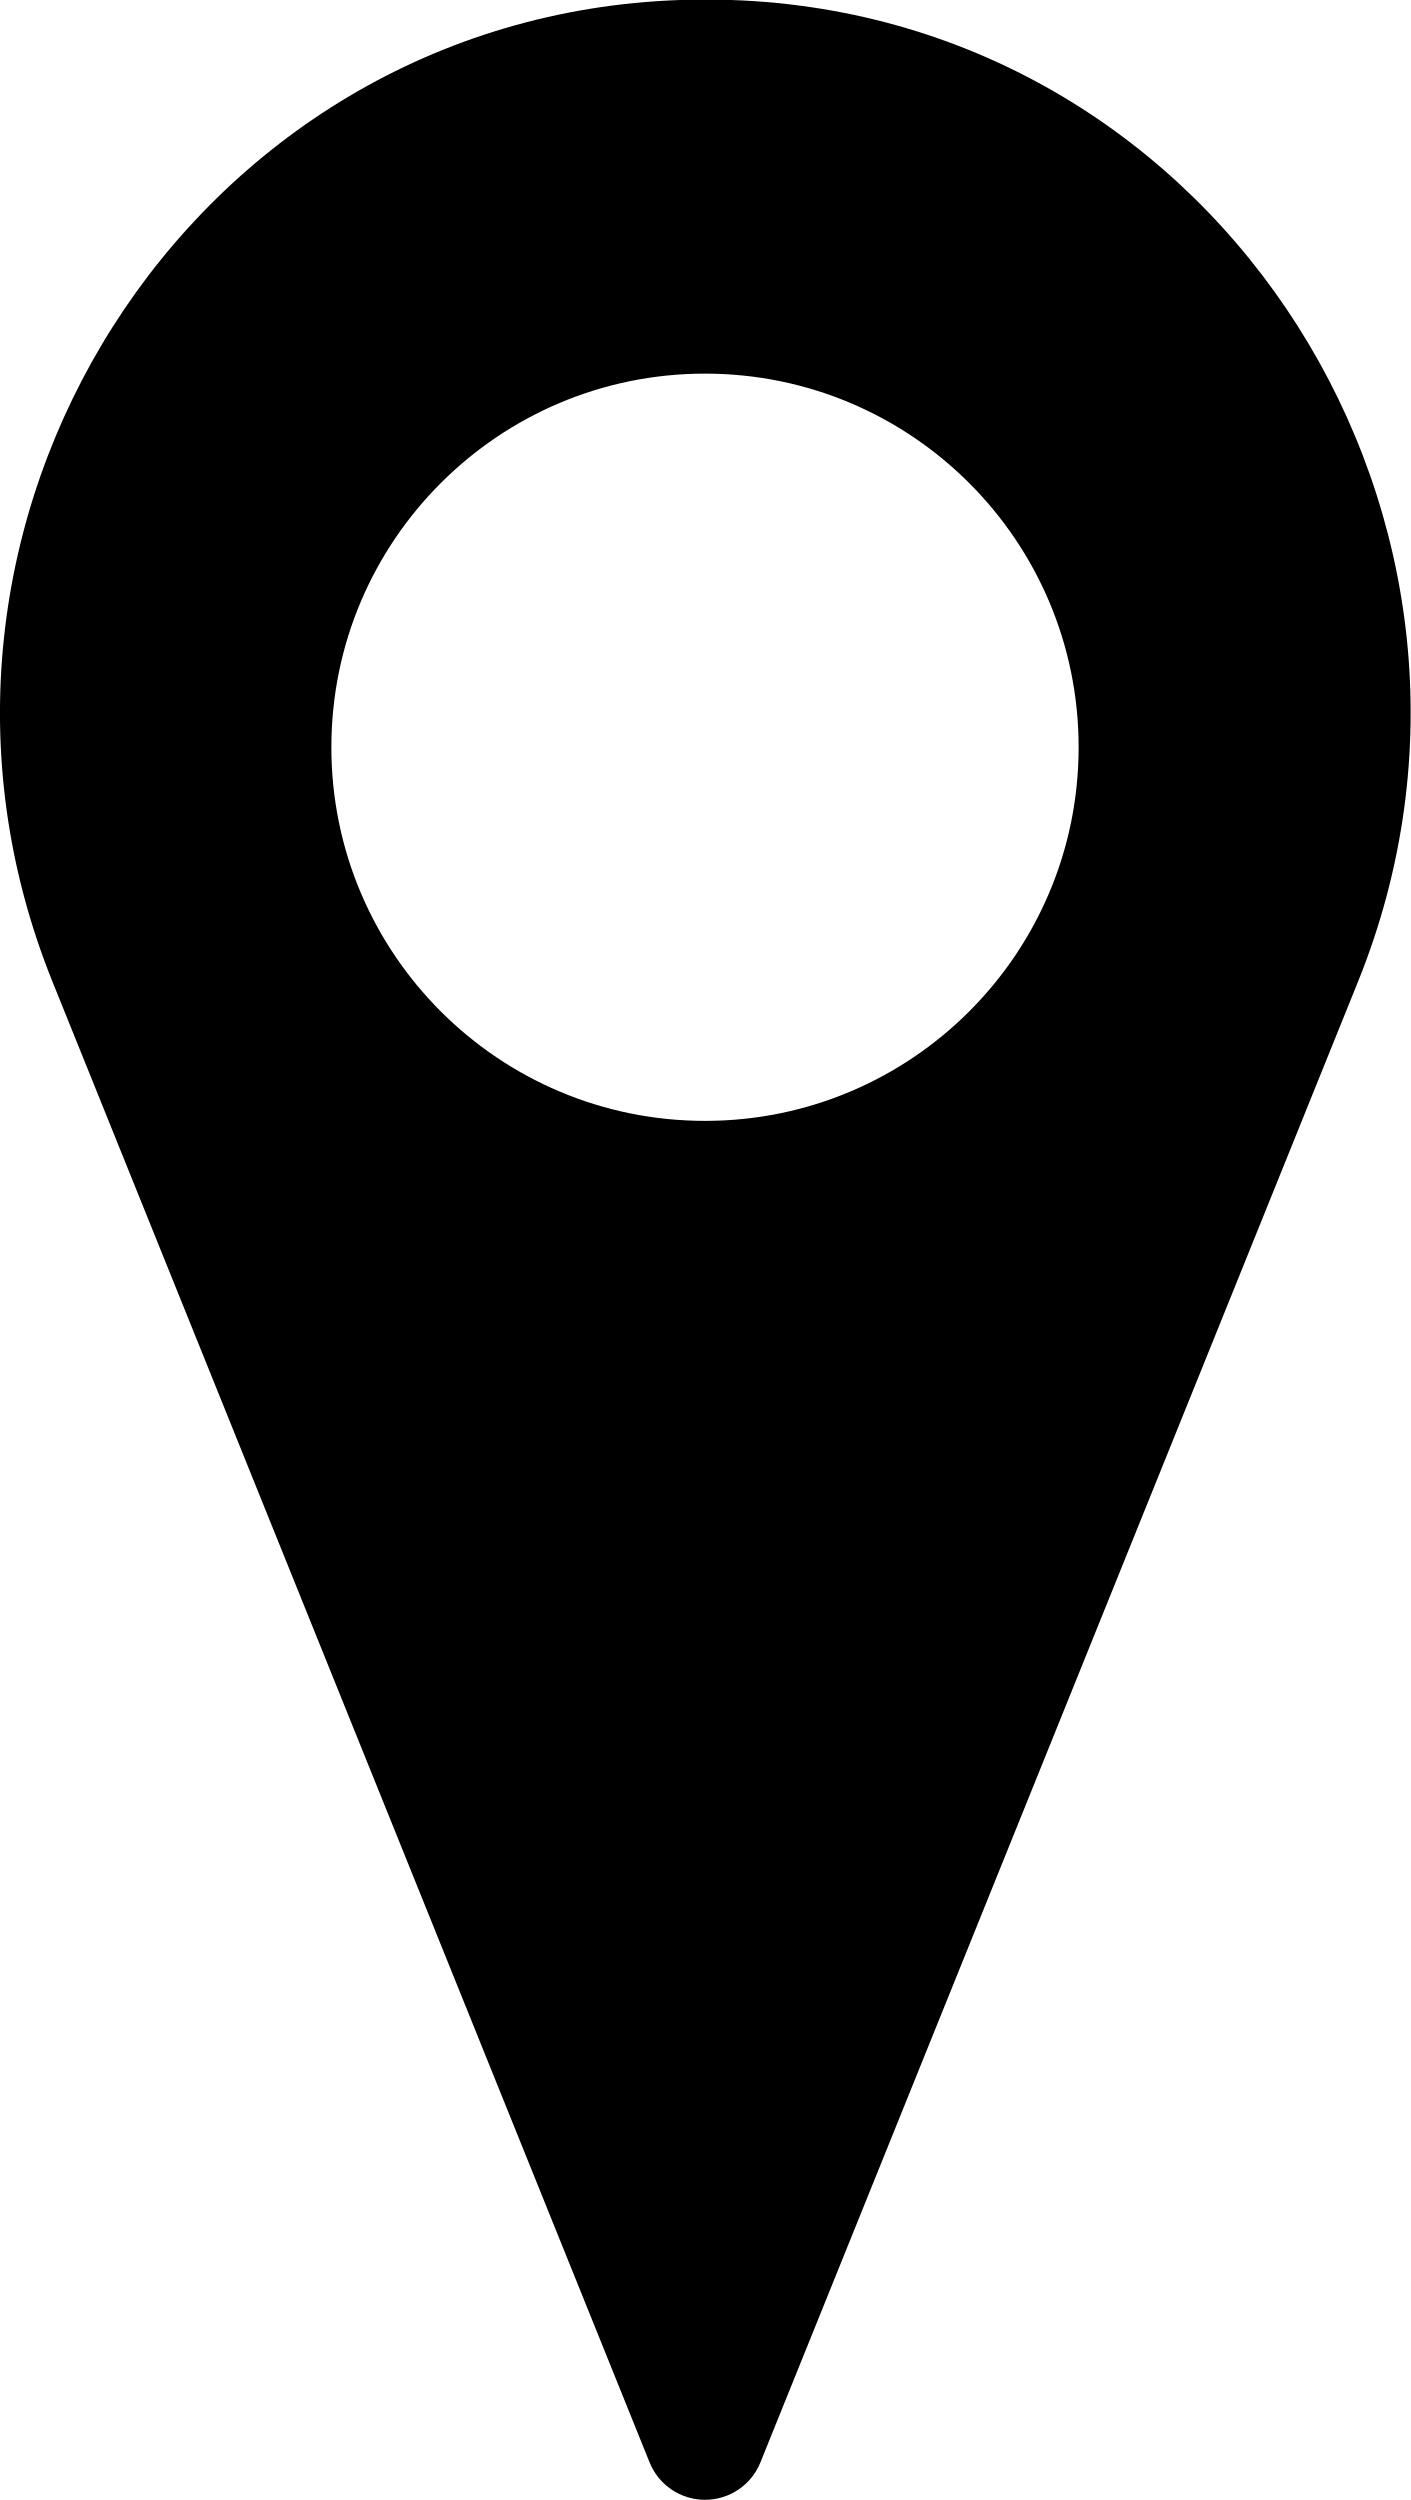
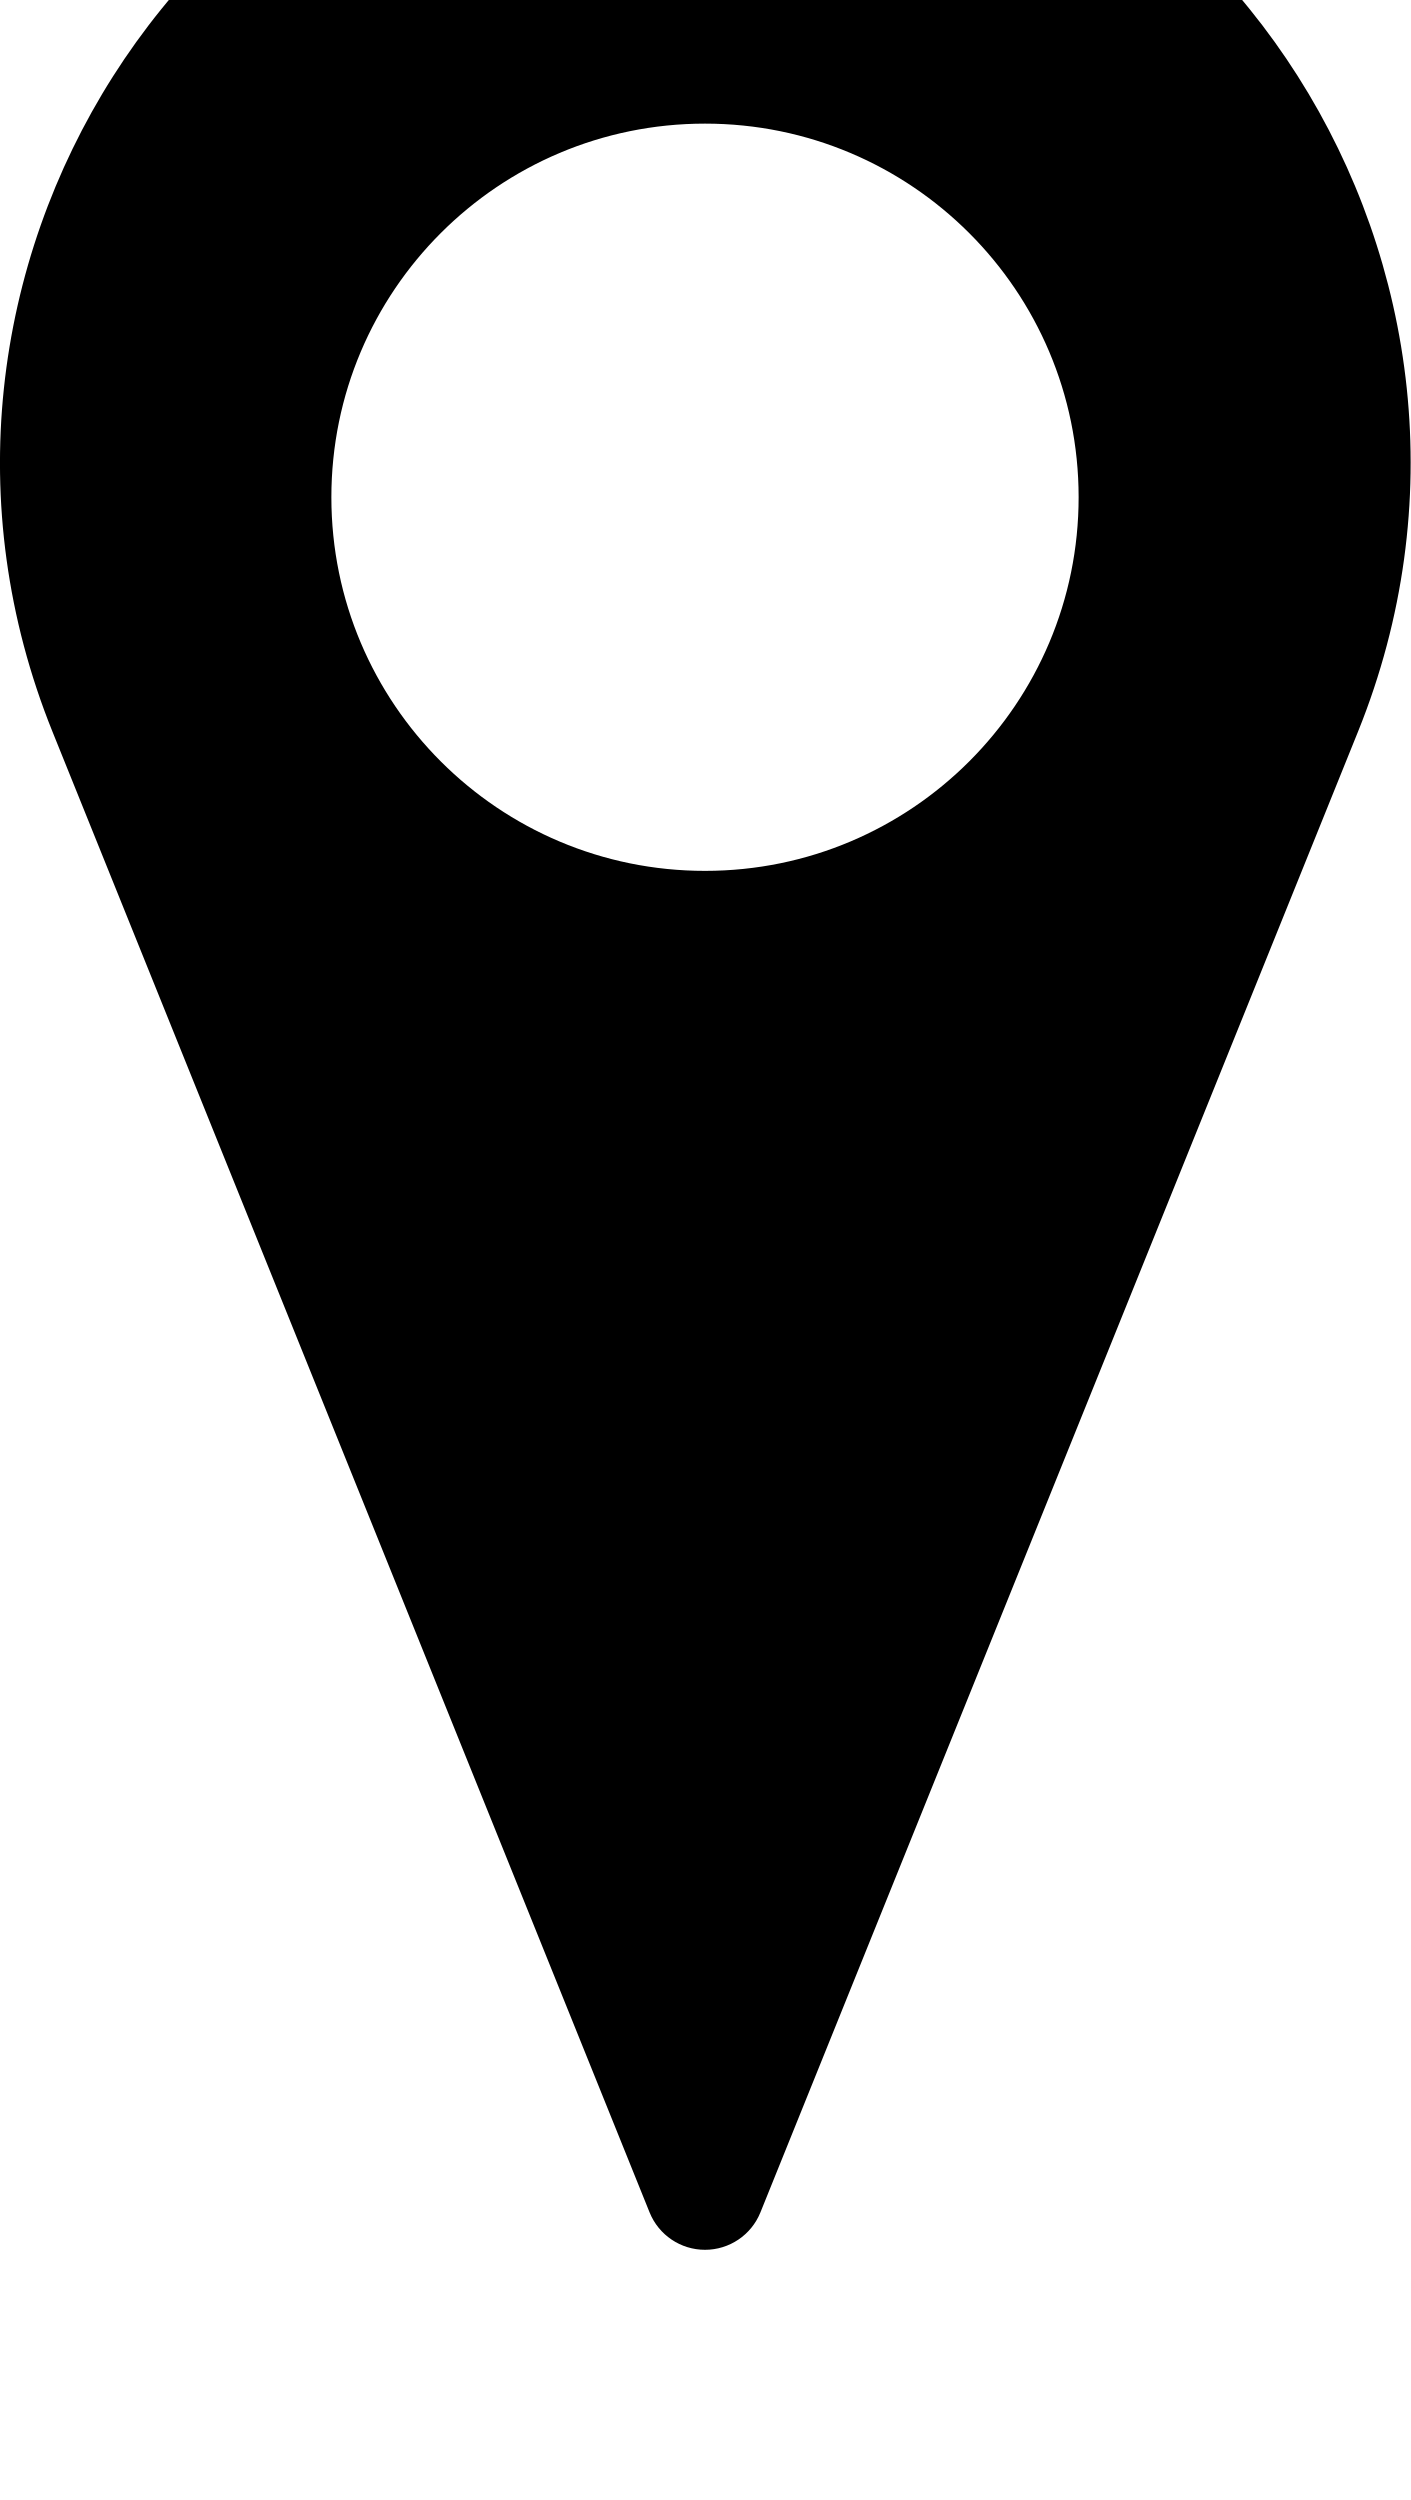
<svg xmlns="http://www.w3.org/2000/svg" id="mark" viewBox="0 0 112.81 200">
+   <style>
+ #mark{
+     transform: translateY(-20px);    
+ }
+ 
+ #mark:hover{
+     transition: all 0.5s ease-in-out;
+     transform: translateY(0px);
+ }
+ </style>
  <path d="M204.43,297a4.78,4.78,0,0,1-8.86,0L147.8,178.54C133.1,142.09,158.67,101.36,198,100c.68,0,1.36,0,2.05,0s1.37,0,2.05,0c39.28,1.33,64.85,42.06,50.15,78.51ZM200,129.89a29.89,29.89,0,1,0,29.89,29.88A29.89,29.89,0,0,0,200,129.89Z" transform="translate(-143.6 -100)" />
</svg>
